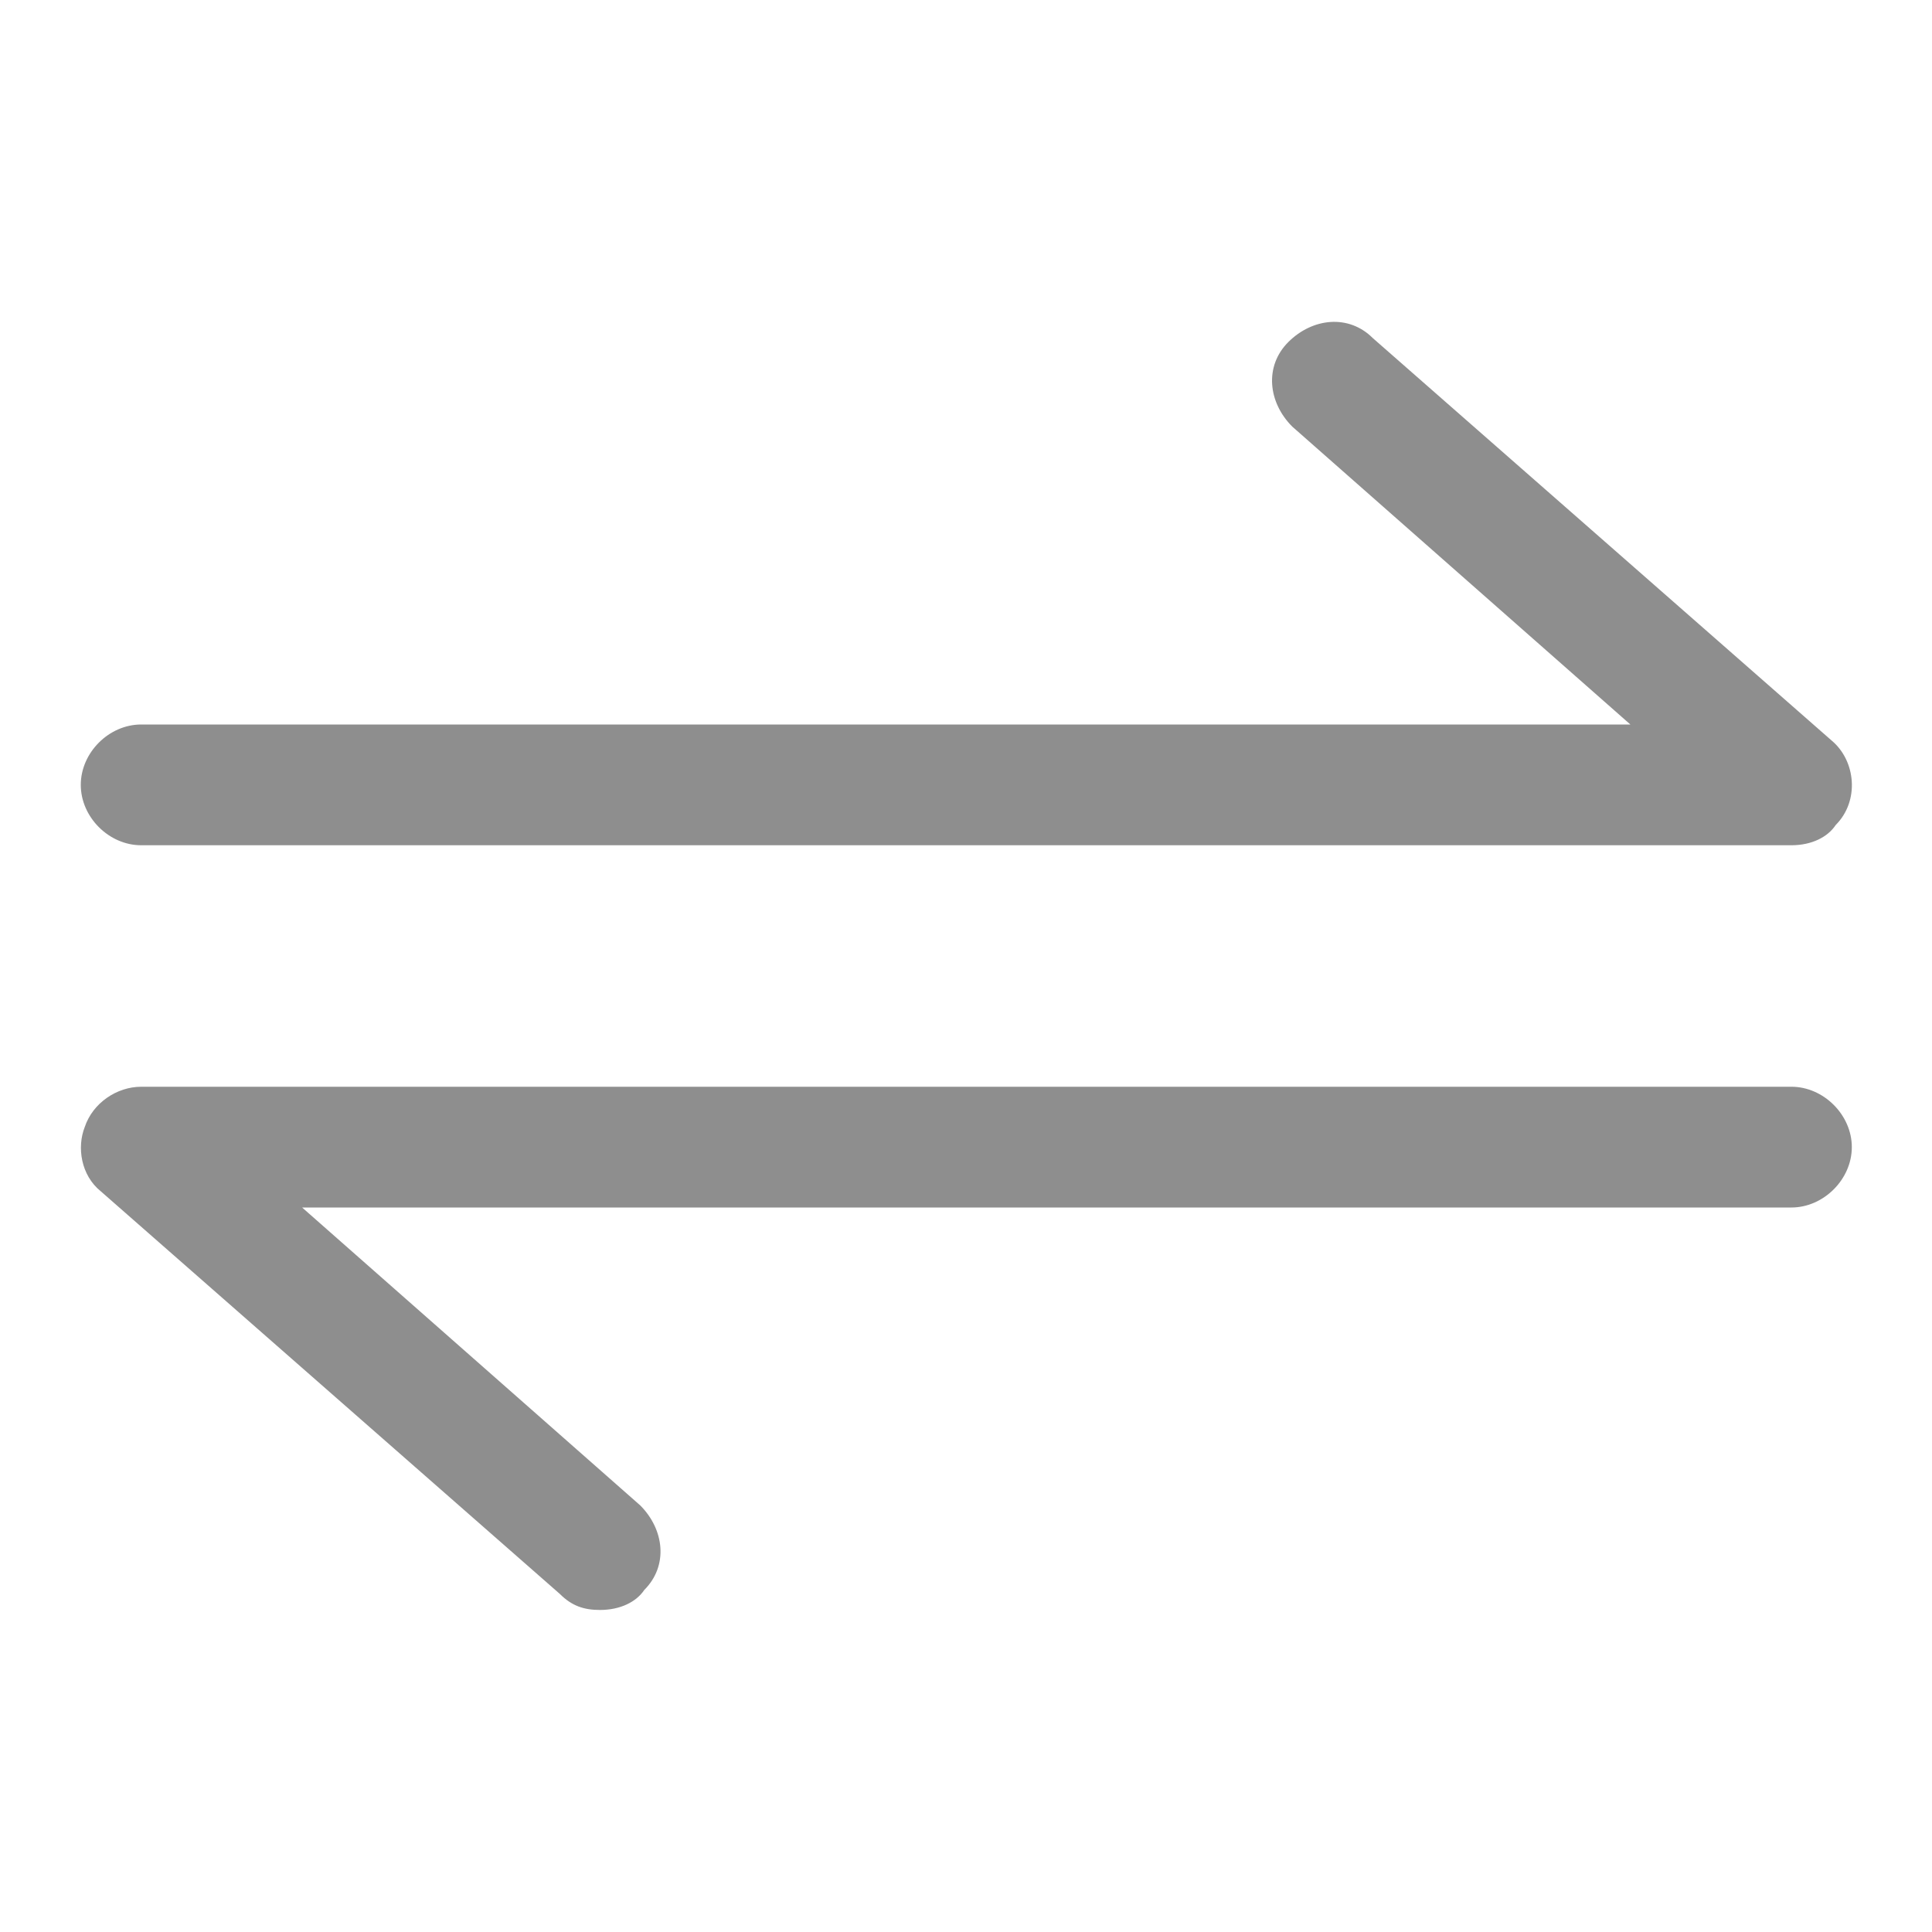
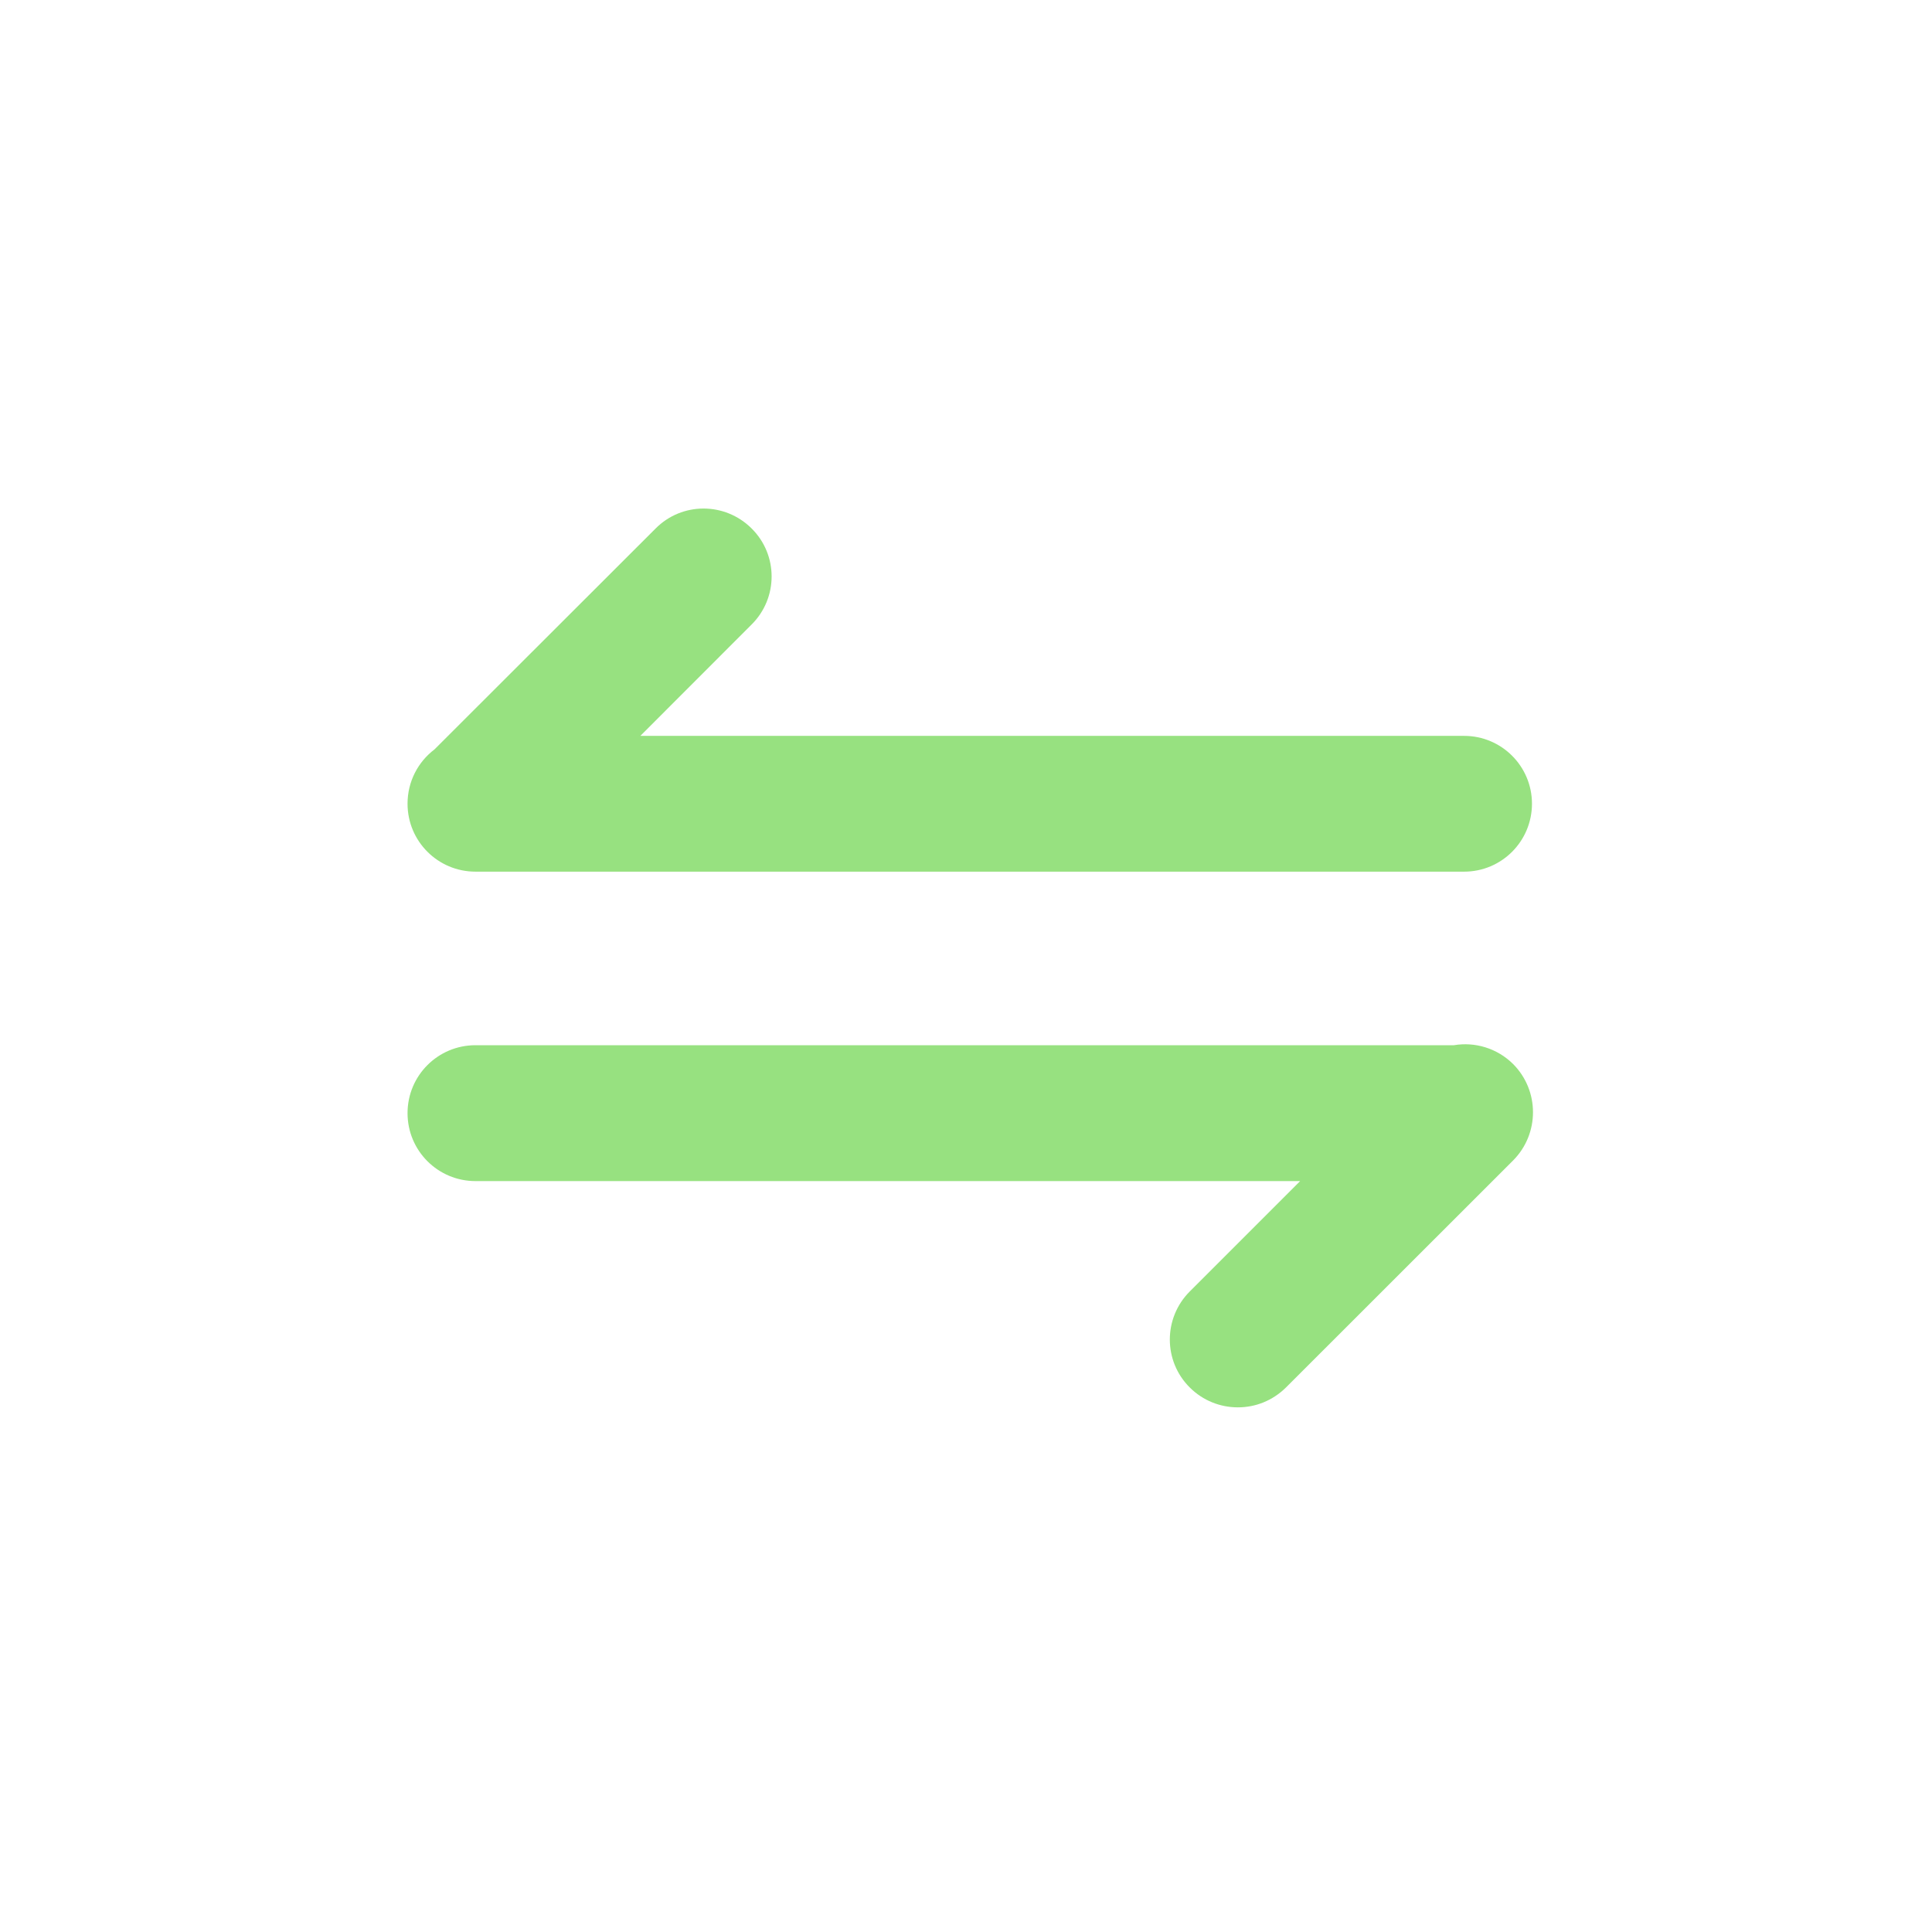
- <svg xmlns="http://www.w3.org/2000/svg" width="16" height="16" viewBox="0 0 16 16" fill="none">
-   <path d="M14.836 7H1.169C0.902 7 0.669 6.767 0.669 6.5C0.669 6.233 0.902 6 1.169 6H13.502L10.702 3.533C10.502 3.333 10.469 3.033 10.669 2.833C10.869 2.633 11.169 2.6 11.369 2.8L15.169 6.133C15.369 6.3 15.402 6.633 15.202 6.833C15.136 6.933 15.002 7 14.836 7ZM4.969 13.333C4.836 13.333 4.736 13.3 4.636 13.2L0.836 9.867C0.669 9.733 0.636 9.5 0.702 9.333C0.769 9.133 0.969 9 1.169 9H14.836C15.102 9 15.336 9.233 15.336 9.5C15.336 9.767 15.102 10 14.836 10H2.502L5.302 12.467C5.502 12.667 5.536 12.967 5.336 13.167C5.269 13.267 5.136 13.333 4.969 13.333Z" fill="#8E8E8E" />
+ <svg xmlns="http://www.w3.org/2000/svg" width="18" height="18" viewBox="0 0 18 18" fill="none">
+   <path d="M4.43 8.121H13.641C13.99 8.121 14.273 7.838 14.273 7.488C14.273 7.139 13.99 6.856 13.641 6.856H5.966L7.003 5.818C7.251 5.571 7.251 5.17 7.003 4.924C6.755 4.676 6.354 4.676 6.108 4.924L4.048 6.982C3.895 7.098 3.797 7.281 3.797 7.488C3.797 7.838 4.08 8.121 4.43 8.121ZM14.098 9.914C13.948 9.765 13.741 9.705 13.546 9.738H4.43C4.08 9.738 3.797 10.021 3.797 10.371C3.797 10.721 4.08 11.004 4.43 11.004H12.113L11.085 12.032C10.837 12.28 10.837 12.681 11.085 12.927C11.208 13.05 11.37 13.112 11.533 13.112C11.697 13.112 11.856 13.05 11.981 12.927L14.098 10.811C14.344 10.563 14.344 10.162 14.098 9.914Z" fill="#97E180" />
</svg>
